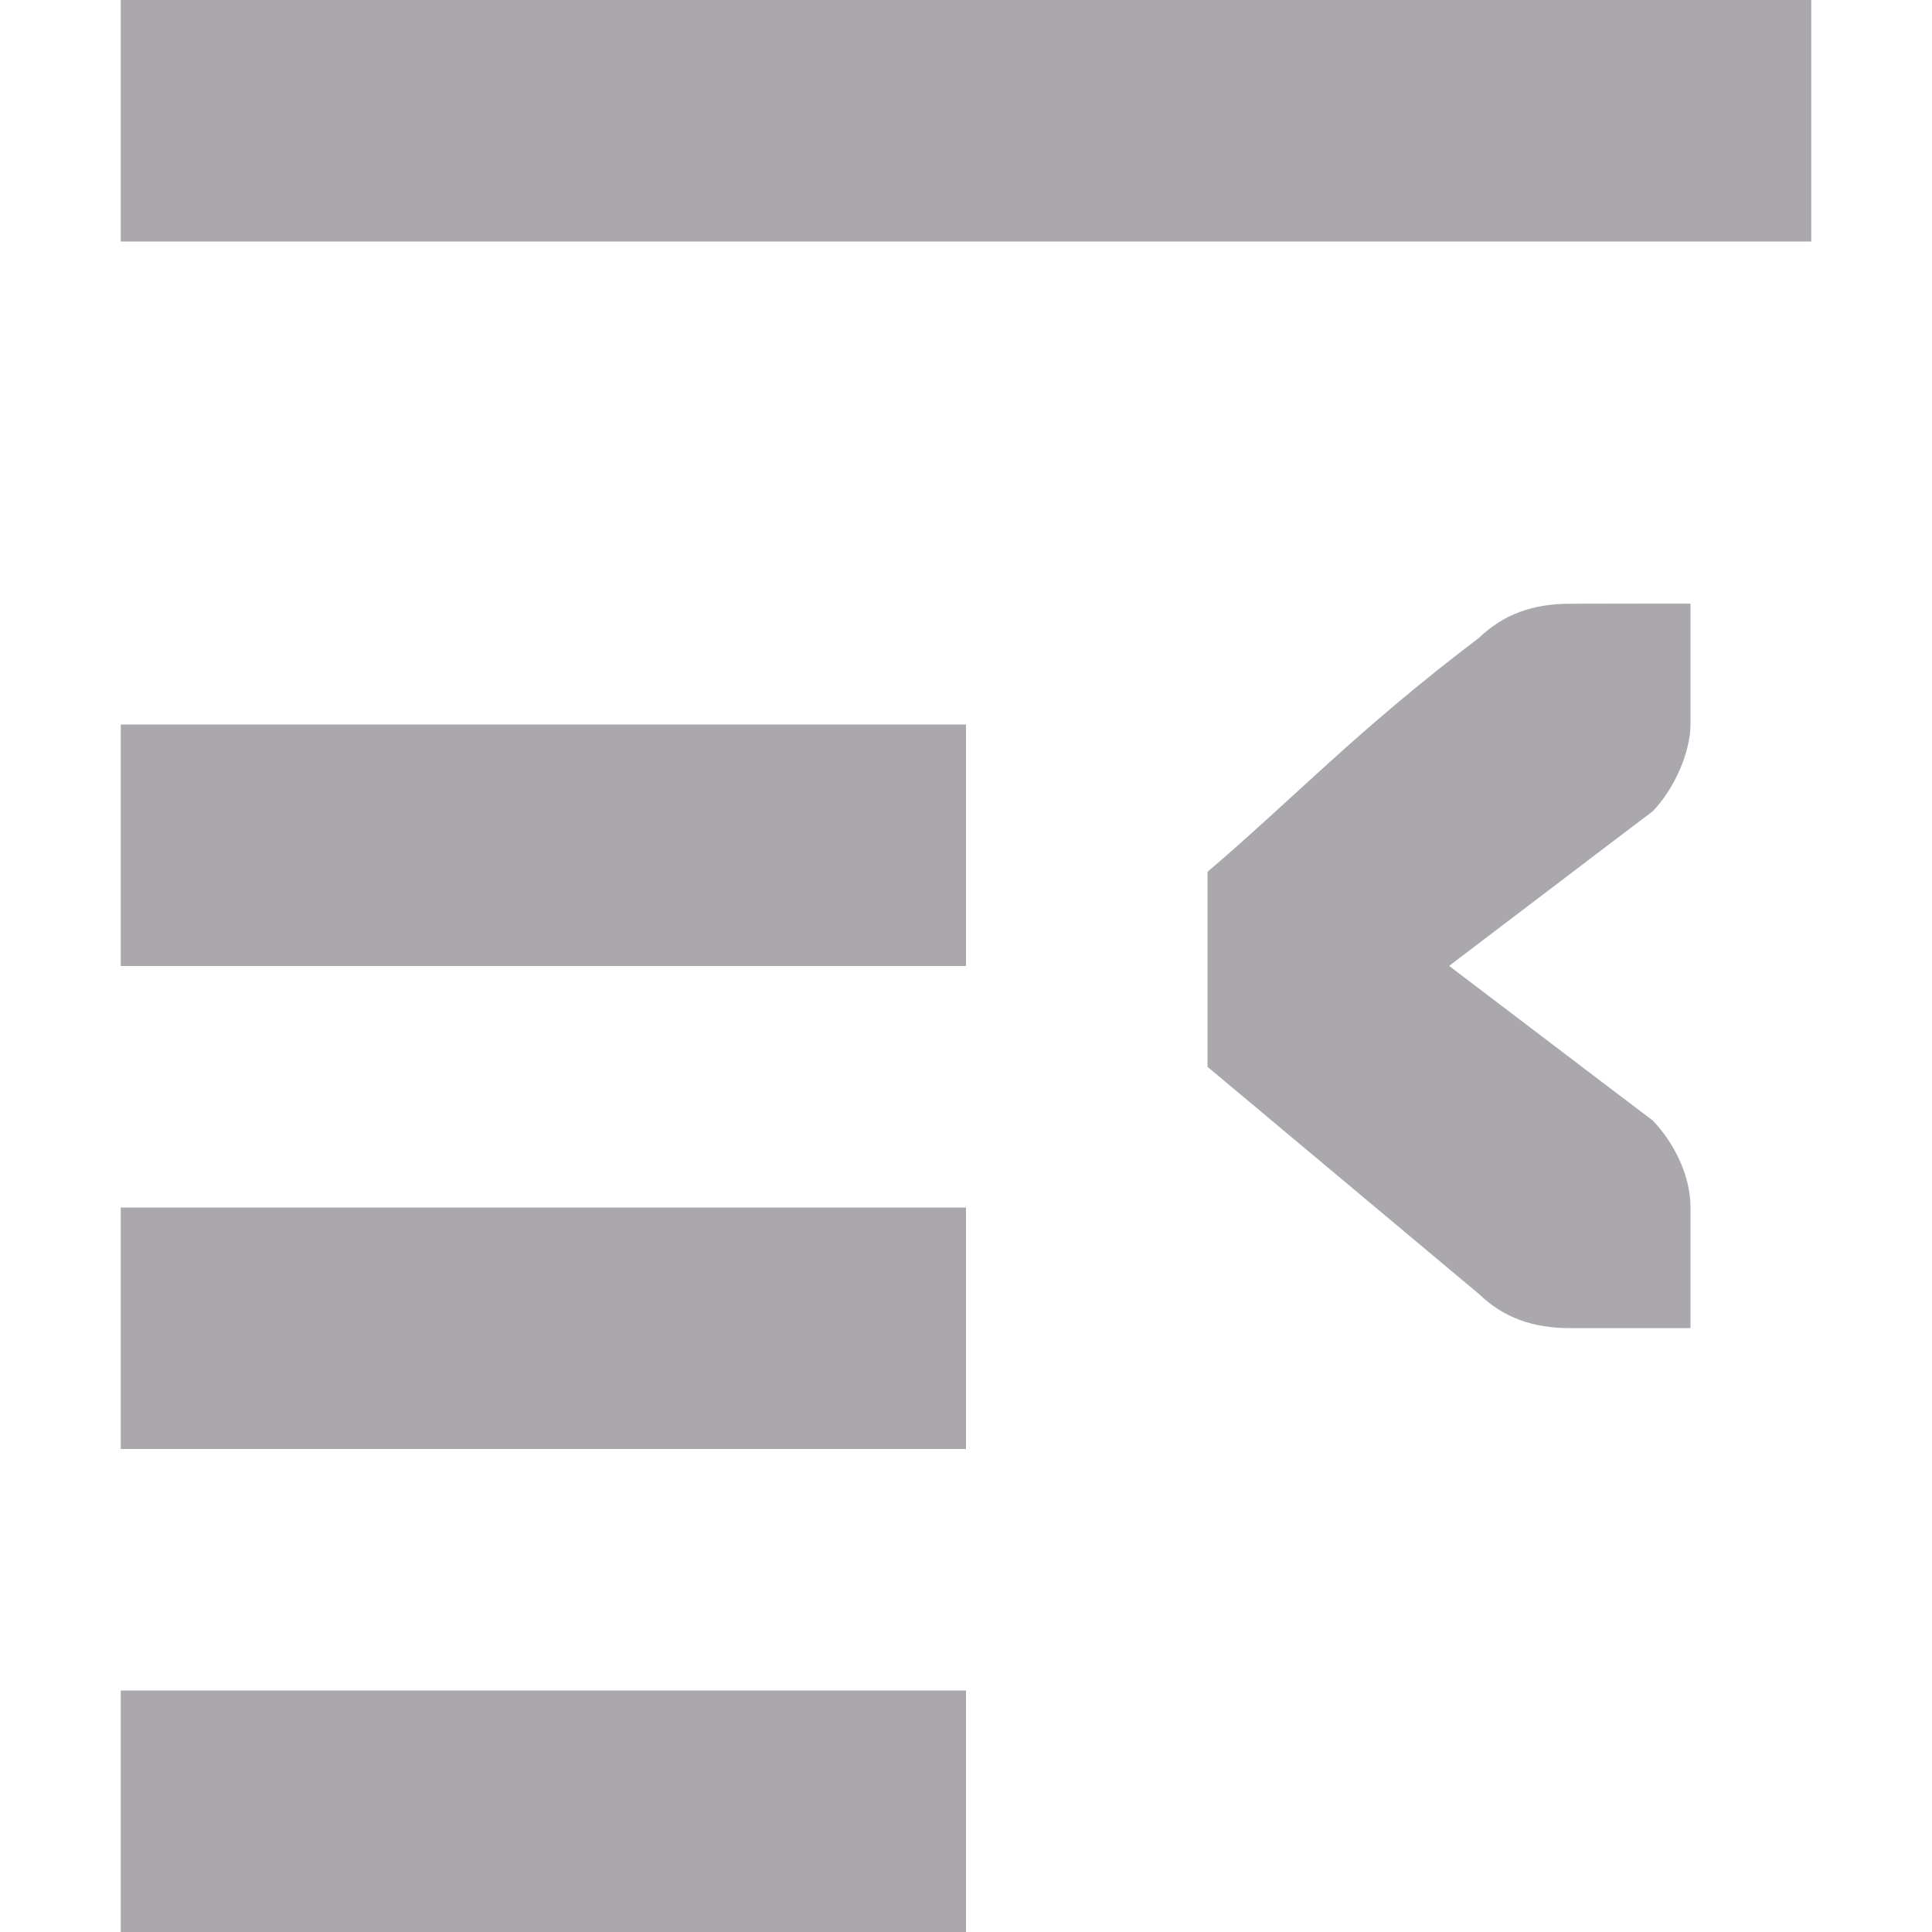
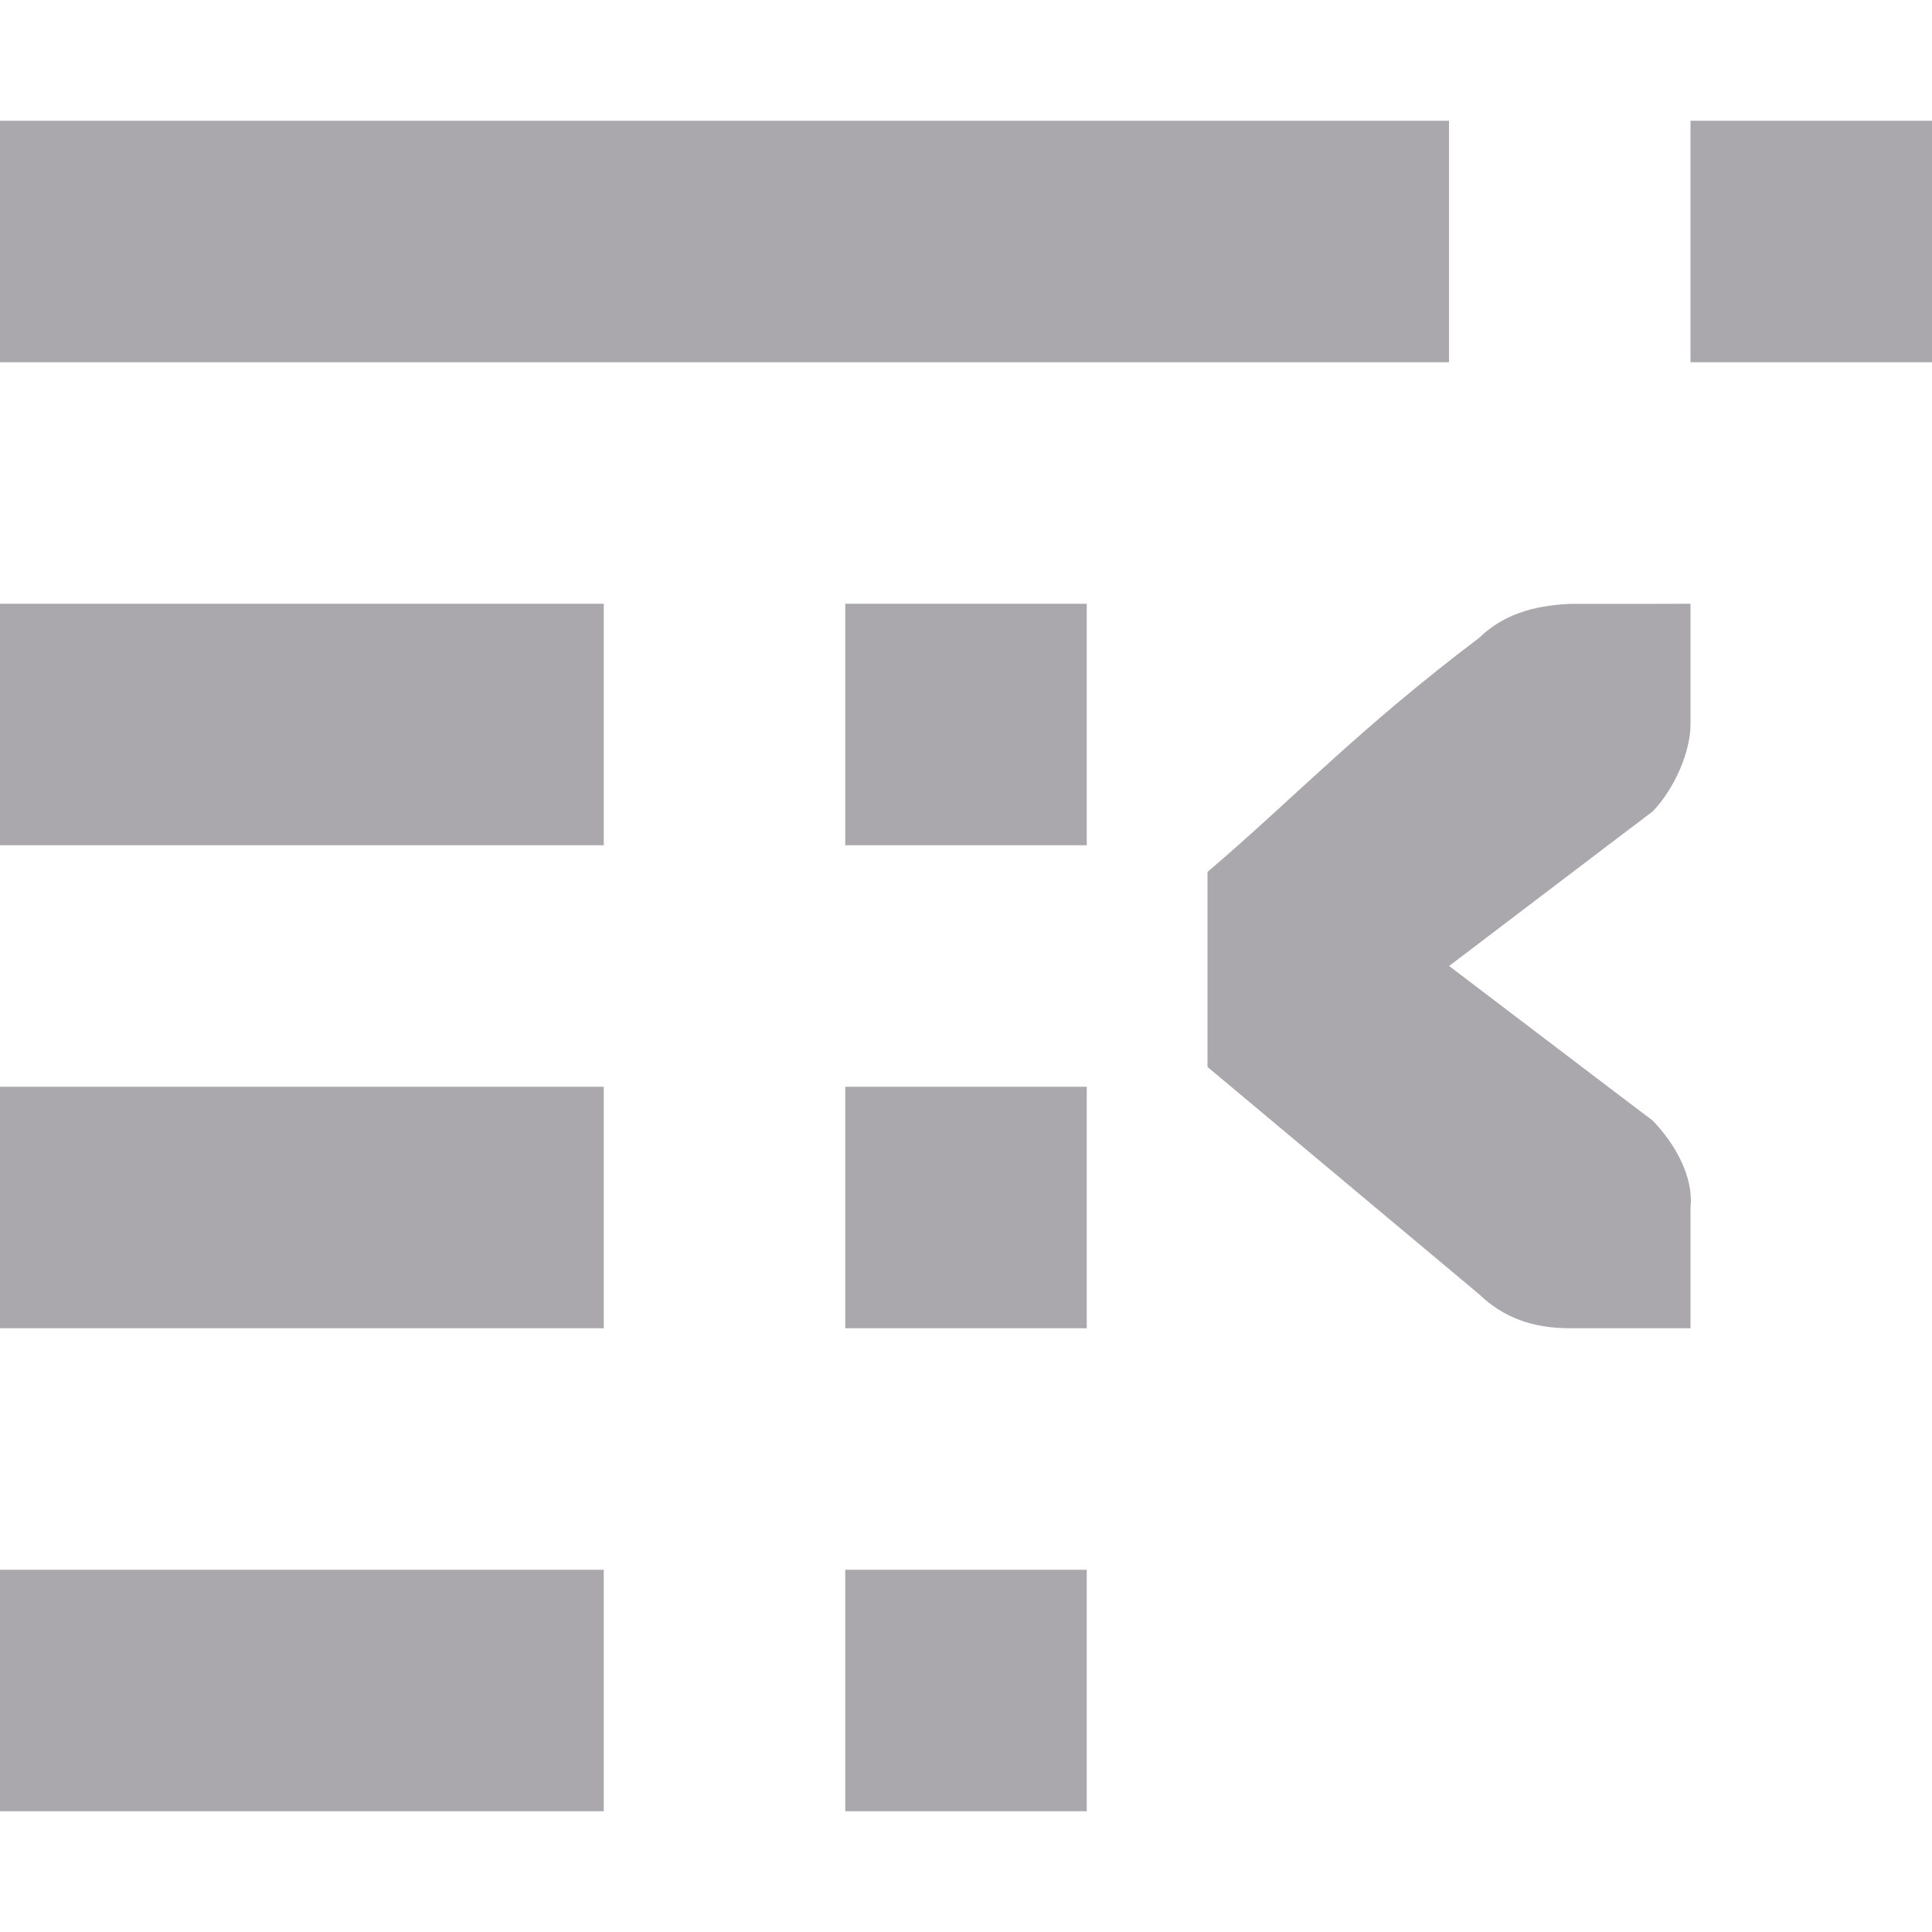
<svg xmlns="http://www.w3.org/2000/svg" viewBox="0 0 16 16">
-   <path d="m1 0v2h14v-2zm0 6v2h7v-2zm12-1c-.309 0-.552.09-.75.281-1.016.77-1.525 1.321-2.25 1.939v1.615l2.25 1.883c.198.191.441.281.75.281h.588.412v-1c0-.257-.13-.528-.312-.719l-.371-.281-1.316-1 1.316-1 .371-.281c.183-.19.312-.495.312-.719v-1h-.412zm-12 5v2h7v-2zm0 4v2h7v-2z" fill="#aaa8ac" />
+   <path d="m16 1v2h-2v-2zm-4 0v2h-12v-2zm-3 4v2h-2v-2zm-4 0v2h-5v-2zm9 0v1c0 .224-.13.528-.312.719l-.371.281-1.316 1 1.316 1 .371.281c.183.19.339.463.312.719v1h-.412-.588c-.309 0-.552-.09-.75-.281l-2.25-1.883v-1.615c.725-.618 1.234-1.17 2.25-1.939.198-.191.441-.266.75-.281h.588zm-5 4v2h-2v-2zm-4 0v2h-5v-2zm4 4v2h-2v-2zm-4 0v2h-5v-2z" fill="#aaa8ac" />
</svg>
